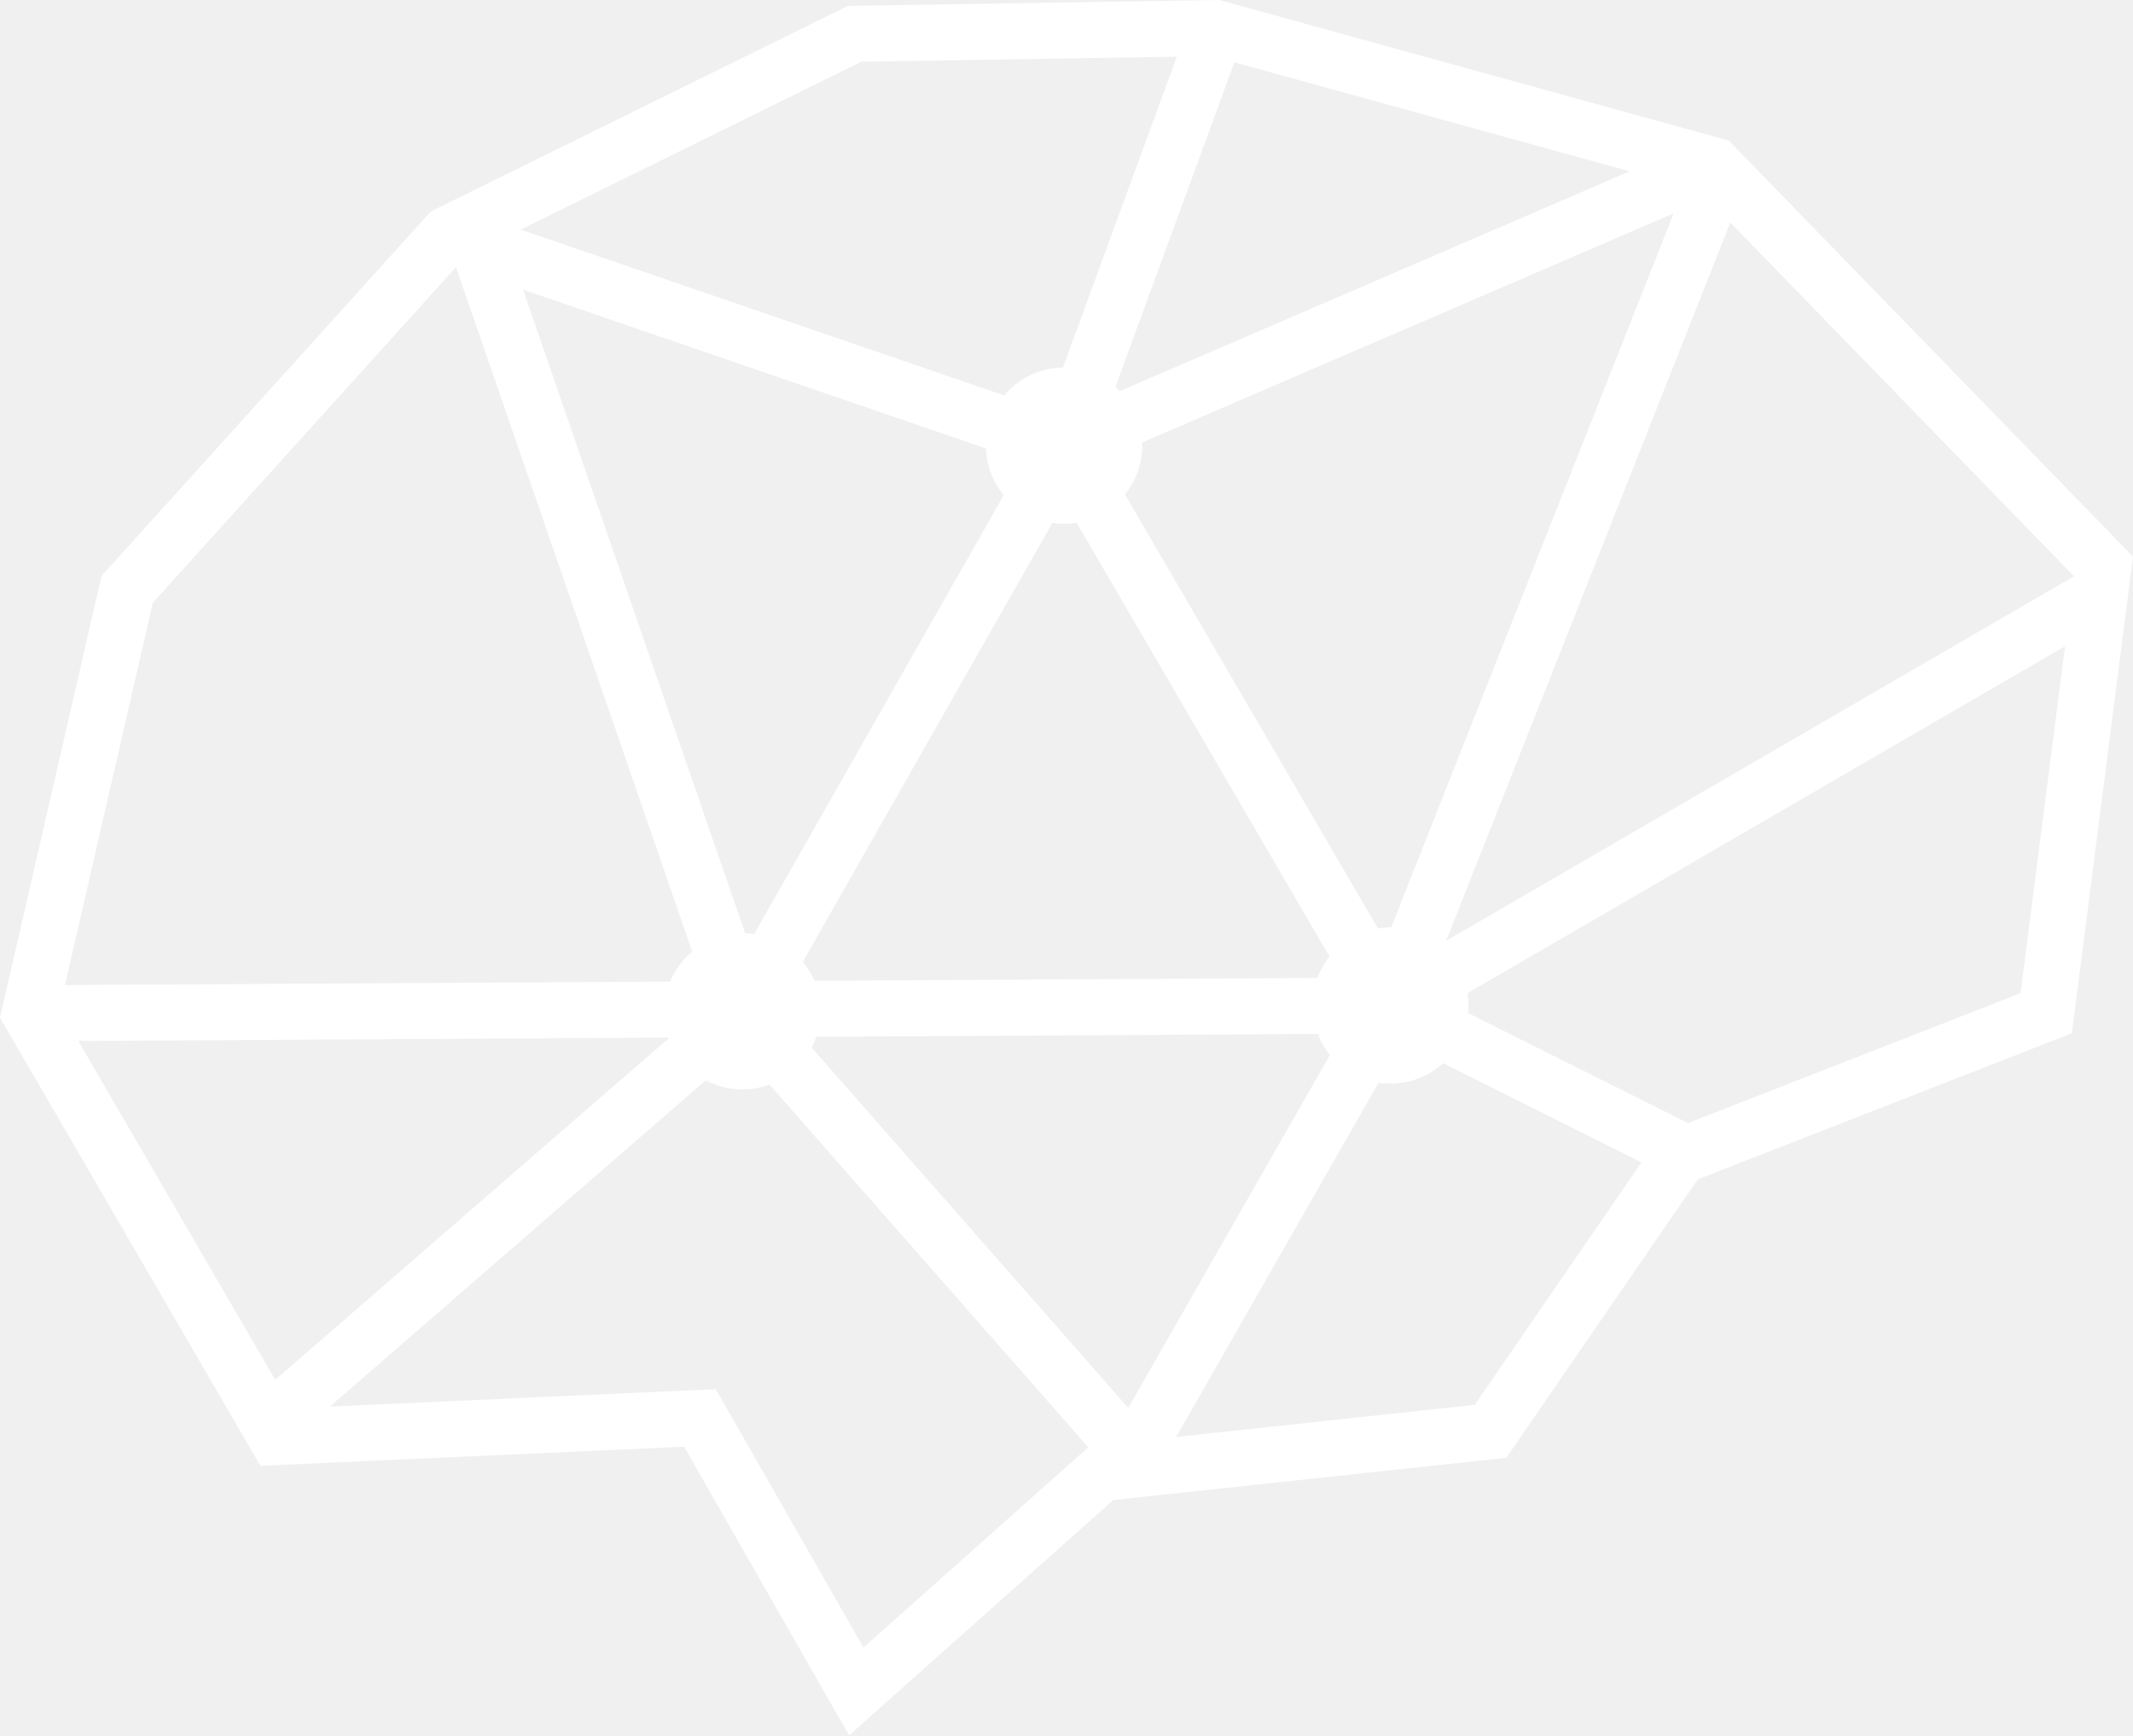
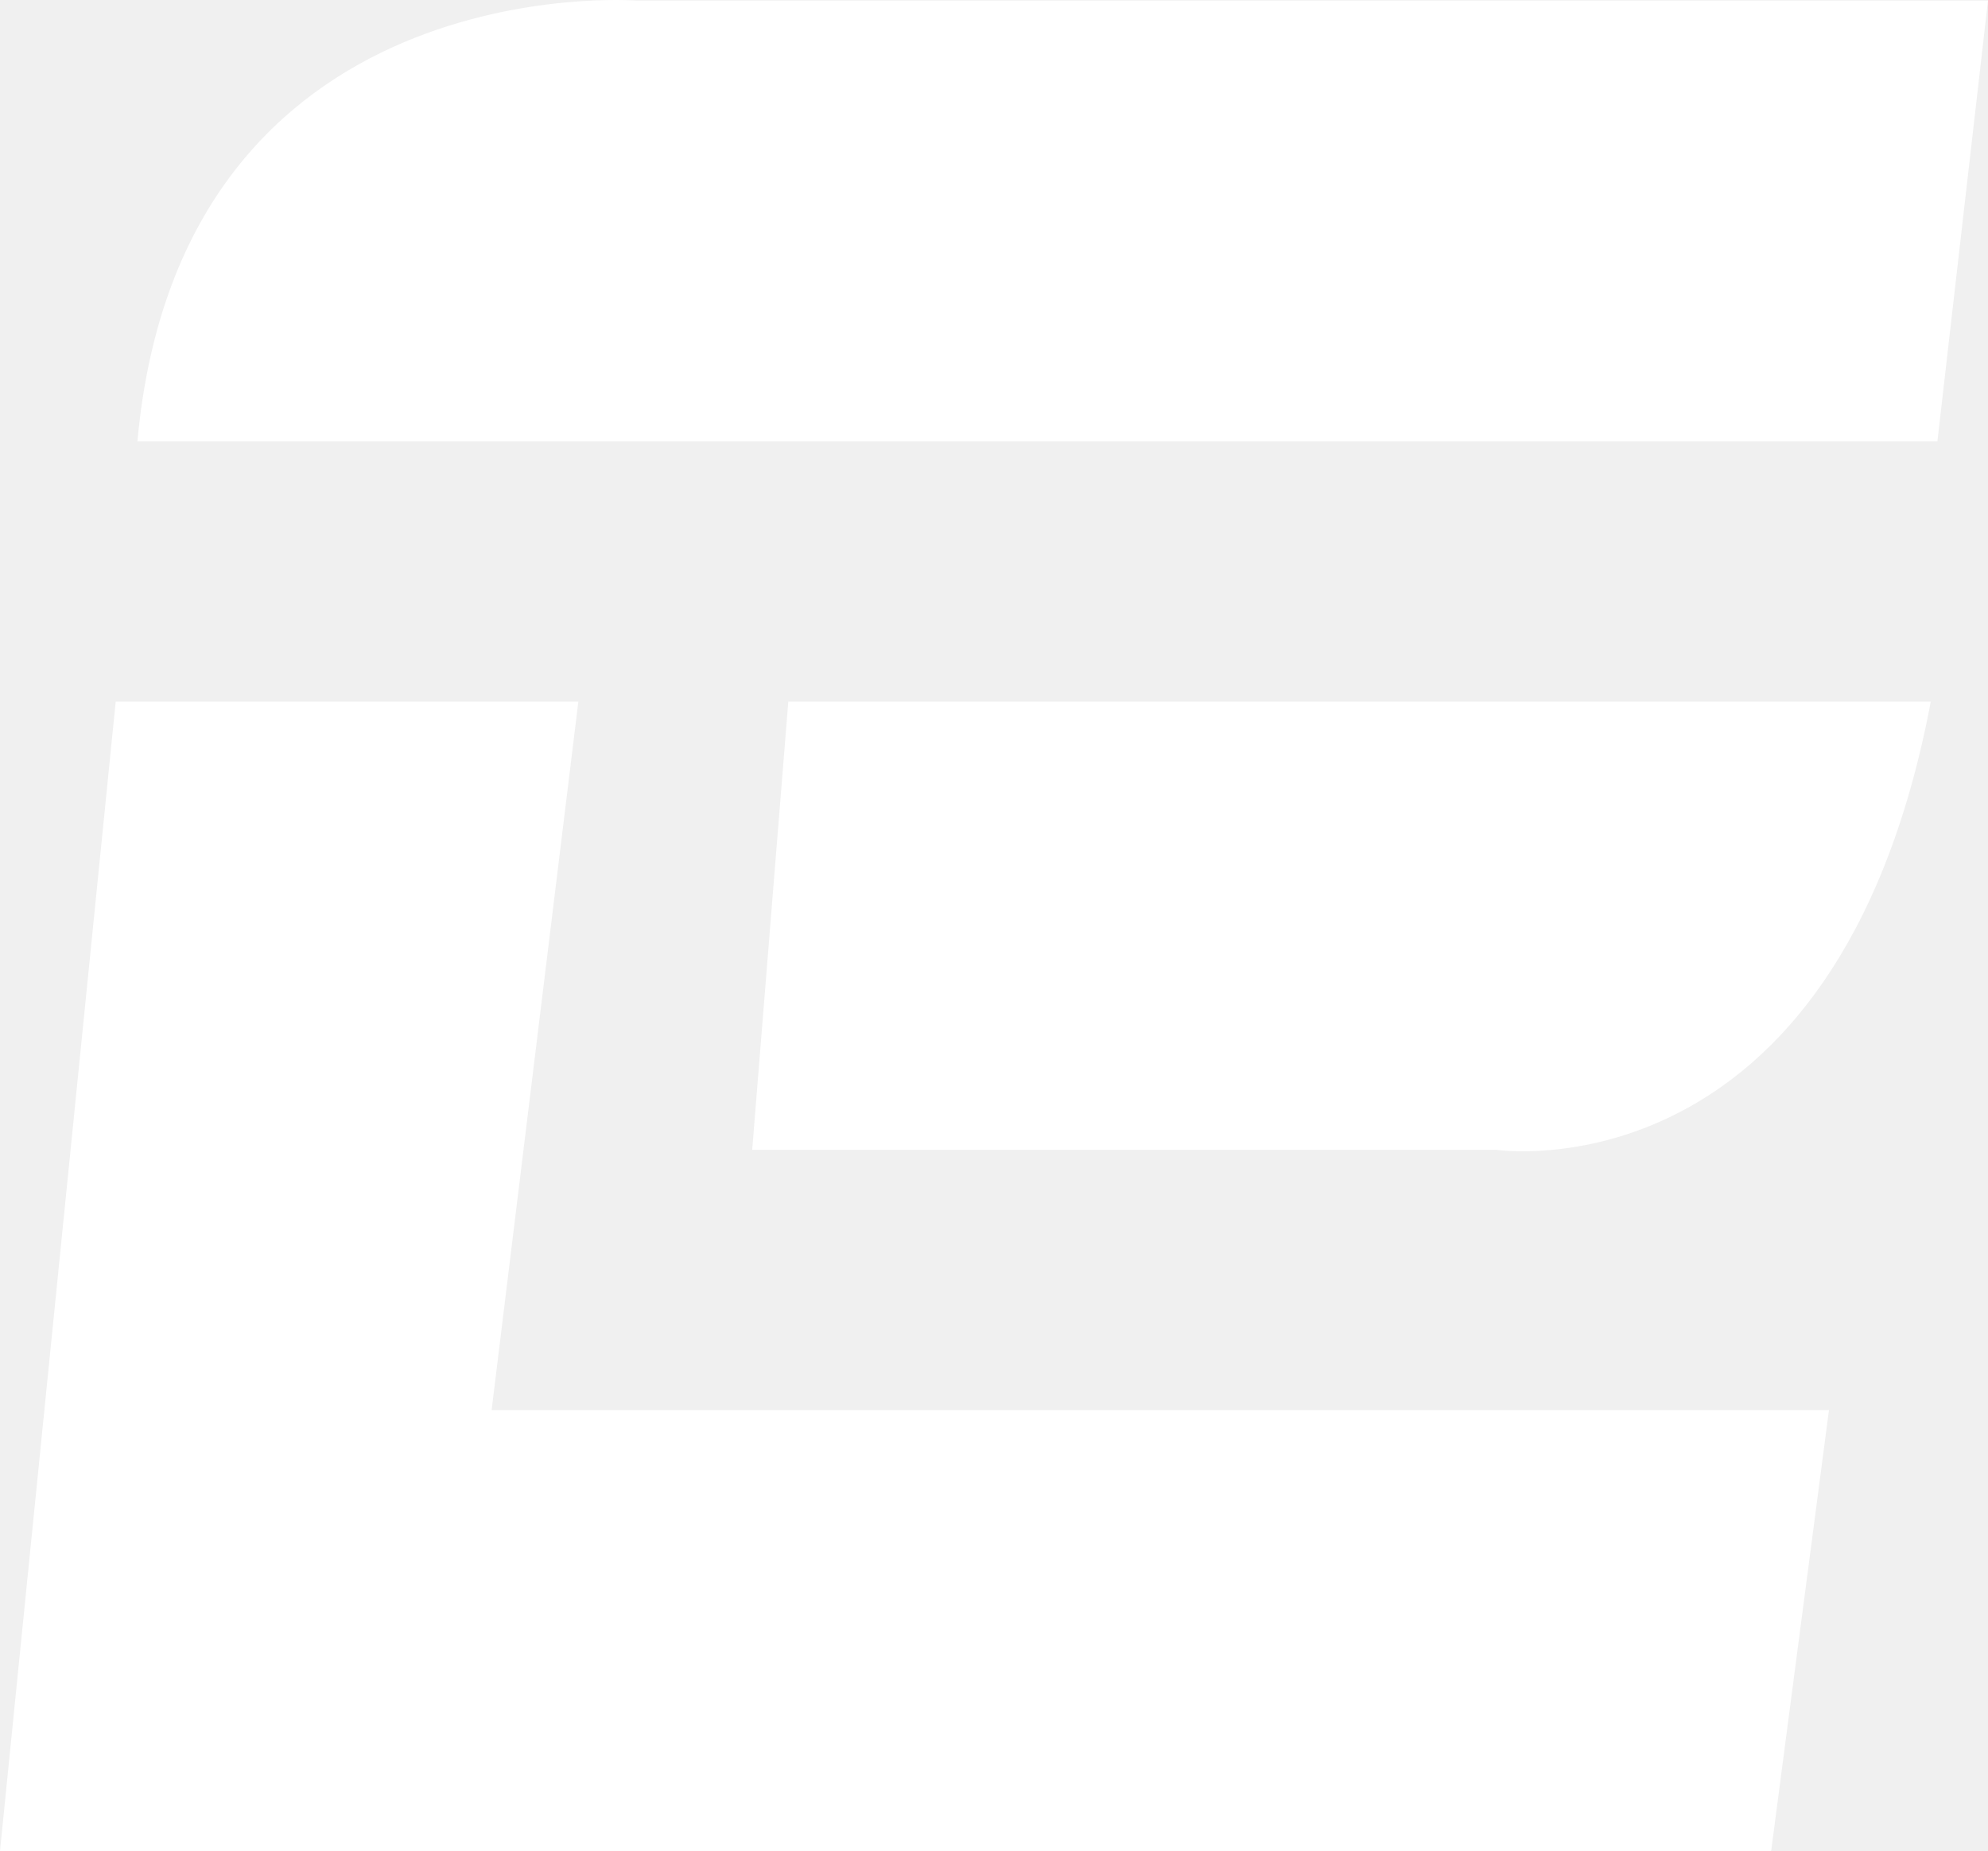
- <svg xmlns="http://www.w3.org/2000/svg" version="1.1" id="svg148" width="307.239" height="250" viewBox="0 0 307.239 250">
-   <defs id="defs152" />
-   <g id="g516" transform="matrix(1.333333,0,0,-1.333333,-473.2228,860.172)">
-     <g id="g558" transform="matrix(0.8882888,0,0,0.8882888,39.64837,72.06814)" style="fill:#ffffff">
-       <g id="g560" style="fill:#ffffff">
-         <g id="g566" style="fill:#ffffff">
-           <g id="g568" style="fill:#ffffff">
-             <path d="m 458.041,644.412 -50.736,-25.01 -40.045,-44.334 -12.343,-53.73 31.671,-54.503 51.529,2.328 20.066,-35.114 32.125,28.625 47.805,5.135 23.283,33.869 45.496,17.771 7.433,57.974 -49.164,50.61 -61.976,17.096 z m -39.797,-27.211 41.436,20.426 38.358,0.608 -13.856,-37.81 c -2.866,-0.043 -5.423,-1.354 -7.135,-3.397 v 0 z m 72.333,-19.12 14.464,39.47 48.077,-13.263 -61.995,-26.722 c -0.175,0.178 -0.357,0.351 -0.546,0.515 m 67.886,21.093 -34.354,-86.855 c -0.032,0.002 -0.062,0.005 -0.095,0.005 v 0 c -0.518,0 -1.025,-0.043 -1.522,-0.123 v 0 l -30.756,52.781 c 1.308,1.628 2.093,3.695 2.093,5.945 v 0 c 0,0.128 -0.003,0.256 -0.01,0.382 v 0 z m 6.886,-1.11 41.8,-43.031 -76.356,-44.336 z m -191.846,-46.249 36.871,40.823 28.725,-83.25 c -1.162,-0.978 -2.086,-2.228 -2.673,-3.655 v 0 l -73.605,-0.417 z m 72.037,-40.207 -27.015,78.294 56.311,-19.318 c 0.078,-2.153 0.869,-4.126 2.149,-5.685 v 0 L 446.634,531.51 c -0.358,0.055 -0.724,0.087 -1.094,0.098 m 40.312,49.941 30.755,-52.779 c -0.621,-0.775 -1.124,-1.647 -1.481,-2.592 v 0 l -61.167,-0.345 c -0.358,0.838 -0.832,1.616 -1.402,2.311 v 0 l 30.351,53.389 c 0.462,-0.069 0.936,-0.107 1.42,-0.107 v 0 c 0.519,0 1.028,0.044 1.524,0.123 m 47.618,-59.65 c 0.029,0.303 0.046,0.611 0.046,0.924 v 0 c 0,0.513 -0.042,1.016 -0.12,1.509 v 0 l 72.665,42.194 -5.412,-42.203 -40.446,-15.8 z m -79.845,-4.198 c 0.223,0.422 0.412,0.865 0.57,1.32 v 0 l 60.97,0.346 c 0.364,-0.933 0.87,-1.794 1.494,-2.556 v 0 l -24.526,-42.937 z m -89.187,0.812 71.825,0.406 c 0.007,-0.015 0.012,-0.032 0.017,-0.047 v 0 l -47.89,-41.579 z m 165.984,-2.707 24.125,-12.069 -20.274,-29.488 -36.309,-3.902 24.608,43.083 c 0.47,-0.071 0.954,-0.108 1.442,-0.108 v 0 c 2.47,0 4.72,0.942 6.408,2.484 m -89.674,-2.078 c 1.332,-0.71 2.85,-1.112 4.464,-1.112 v 0 c 1.159,0 2.271,0.208 3.297,0.586 v 0 l 38.76,-44.11 -27.342,-24.365 -17.96,31.43 -46.936,-2.121 z" style="fill:#ffffff;stroke:none" id="path576" />
-           </g>
-         </g>
-       </g>
+ <svg xmlns="http://www.w3.org/2000/svg" width="1000" height="931.169" viewBox="0 0 1000 931.169" version="1.1" id="svg1">
+   <defs id="defs1" />
+   <g id="layer1">
+     <g id="g6" transform="matrix(4.118955,0,0,4.118955,-81.26699,-149.2329)" style="fill:#ffffff;fill-opacity:1;stroke-width:0.064">
+       <polygon class="cls-1" points="19.73,262.3 236.03,262.3 243.09,208.45 79.77,208.45 90.36,121.93 33.86,121.93 " id="polygon1" style="fill:#ffffff;fill-opacity:1;stroke-width:0.064" />
+       <path class="cls-1" d="M 36.51,90.15 H 256.33 L 262.51,36.3 H 97.42 c 0,0 -55.61,-4.25 -60.91,53.85 z" id="path1" style="fill:#ffffff;fill-opacity:1;stroke-width:0.064" />
+       <path class="cls-1" d="m 116,121.93 -4.41,54.74 h 90.93 c 0,0 41.49,6.18 53,-54.74 z" id="path2" style="fill:#ffffff;fill-opacity:1;stroke-width:0.064" />
    </g>
  </g>
</svg>
